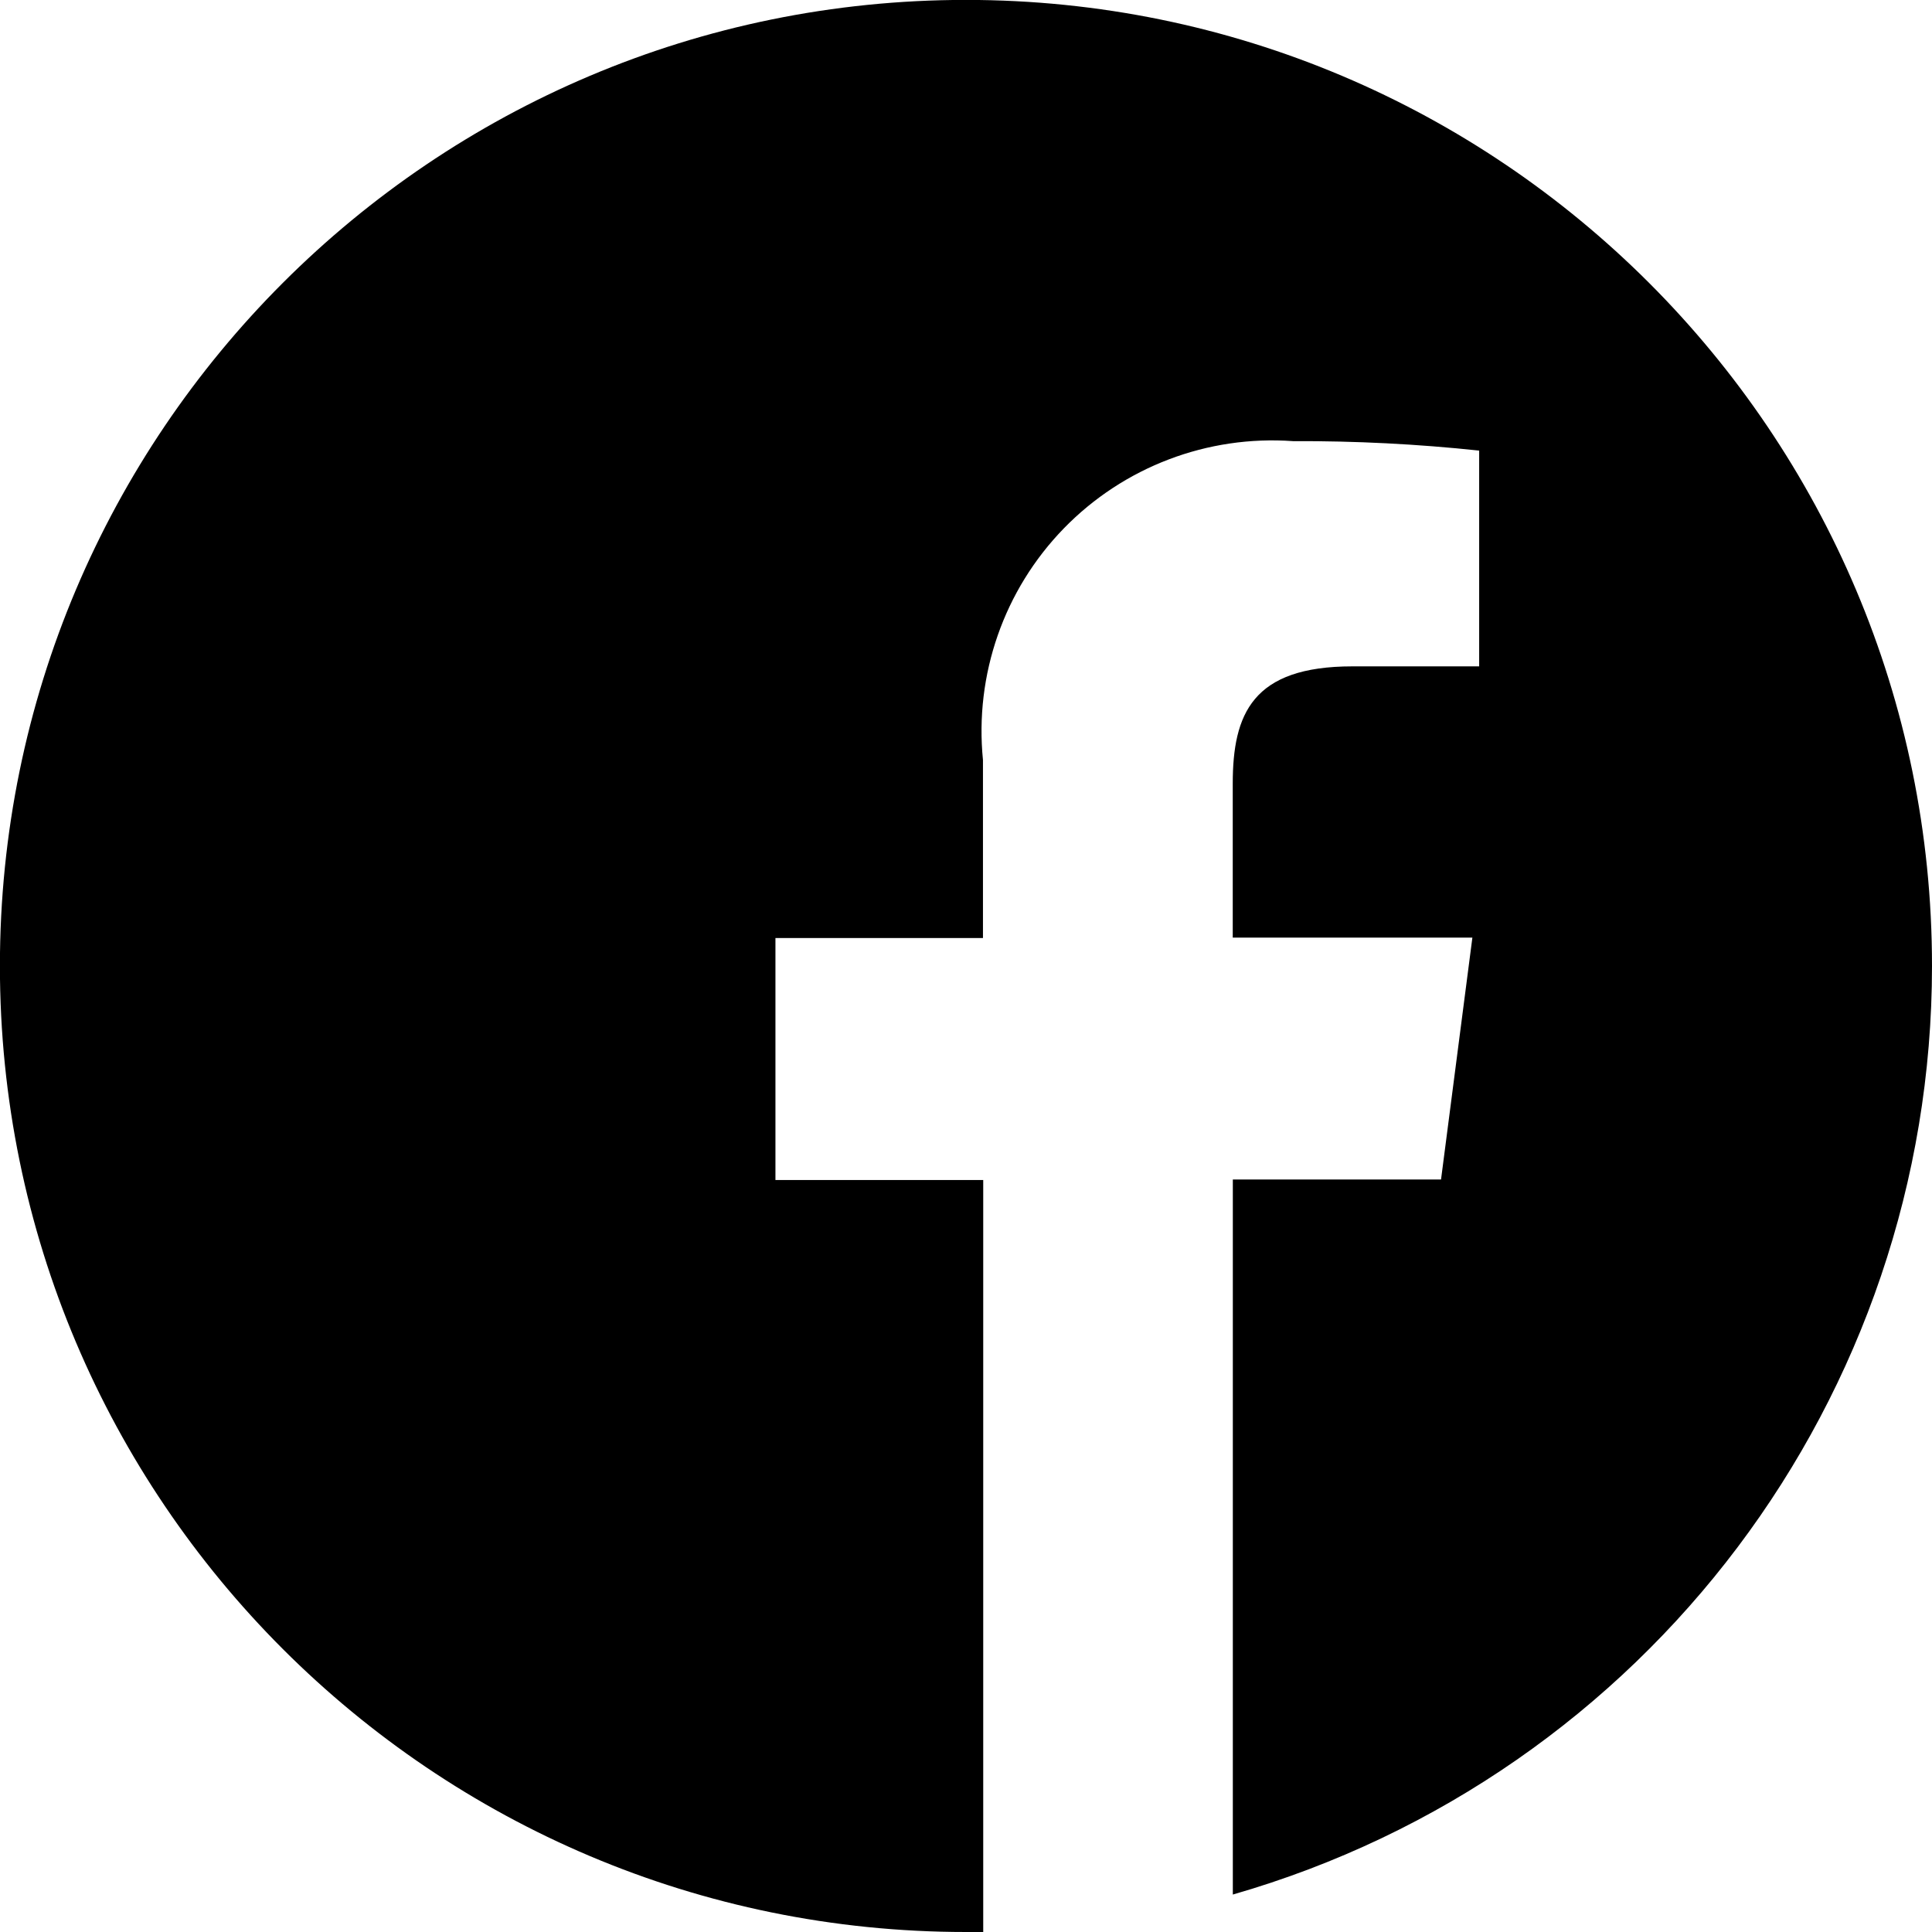
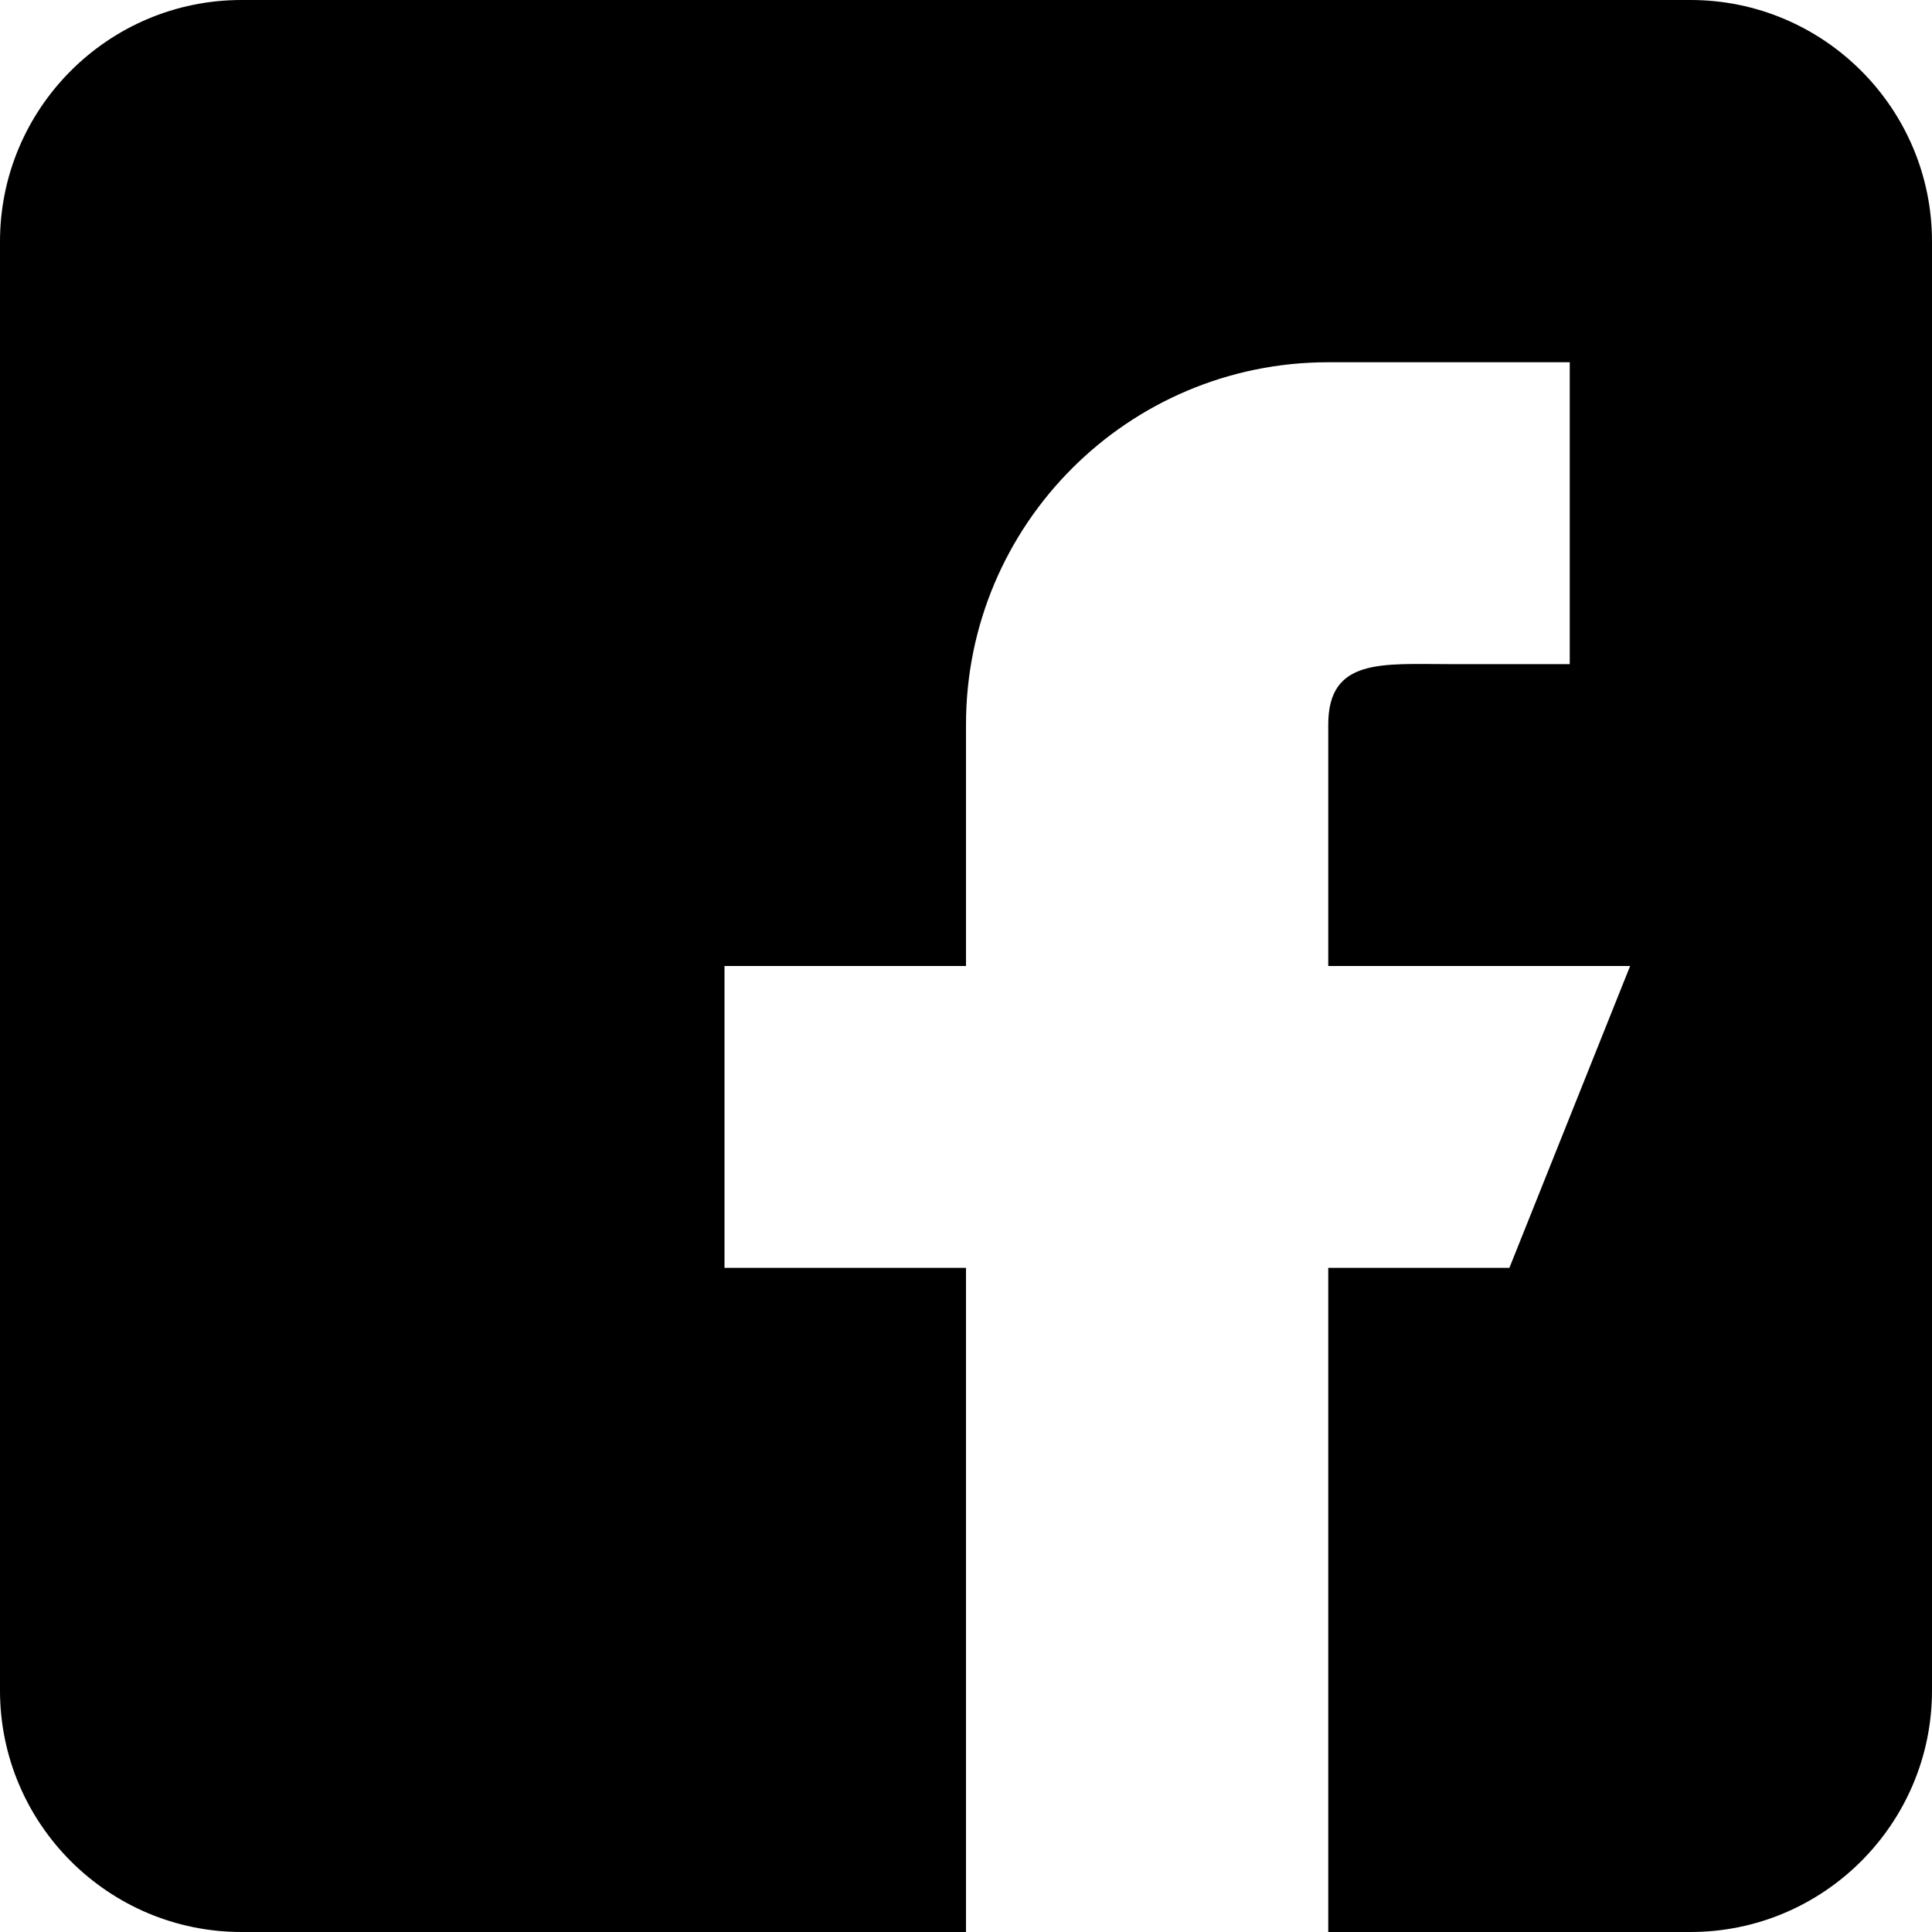
- <svg xmlns="http://www.w3.org/2000/svg" width="22.493" height="22.493" viewBox="0 0 22.493 22.493">
-   <path d="M22.493,11.247A11.247,11.247,0,1,0,11.247,22.493c.066,0,.132,0,.2,0V13.738H9.028V10.921h2.416V8.848a3.384,3.384,0,0,1,3.611-3.712,19.628,19.628,0,0,1,2.166.11V7.758H15.745c-1.164,0-1.393.554-1.393,1.366v1.792h2.79l-.365,2.816H14.353v8.325A11.25,11.25,0,0,0,22.493,11.247Z" />
+ <svg xmlns="http://www.w3.org/2000/svg" version="1.1" id="Capa_1" x="0px" y="0px" viewBox="0 0 512 512" style="enable-background:new 0 0 512 512;" xml:space="preserve">
+   <g>
+     <g>
+       <path d="M448,0H64C28.704,0,0,28.704,0,64v384c0,35.296,28.704,64,64,64h192V336h-64v-80h64v-64c0-53.024,42.976-96,96-96h64v80    h-32c-17.664,0-32-1.664-32,16v64h80l-32,80h-48v176h96c35.296,0,64-28.704,64-64V64C512,28.704,483.296,0,448,0z" />
+     </g>
+   </g>
</svg>
